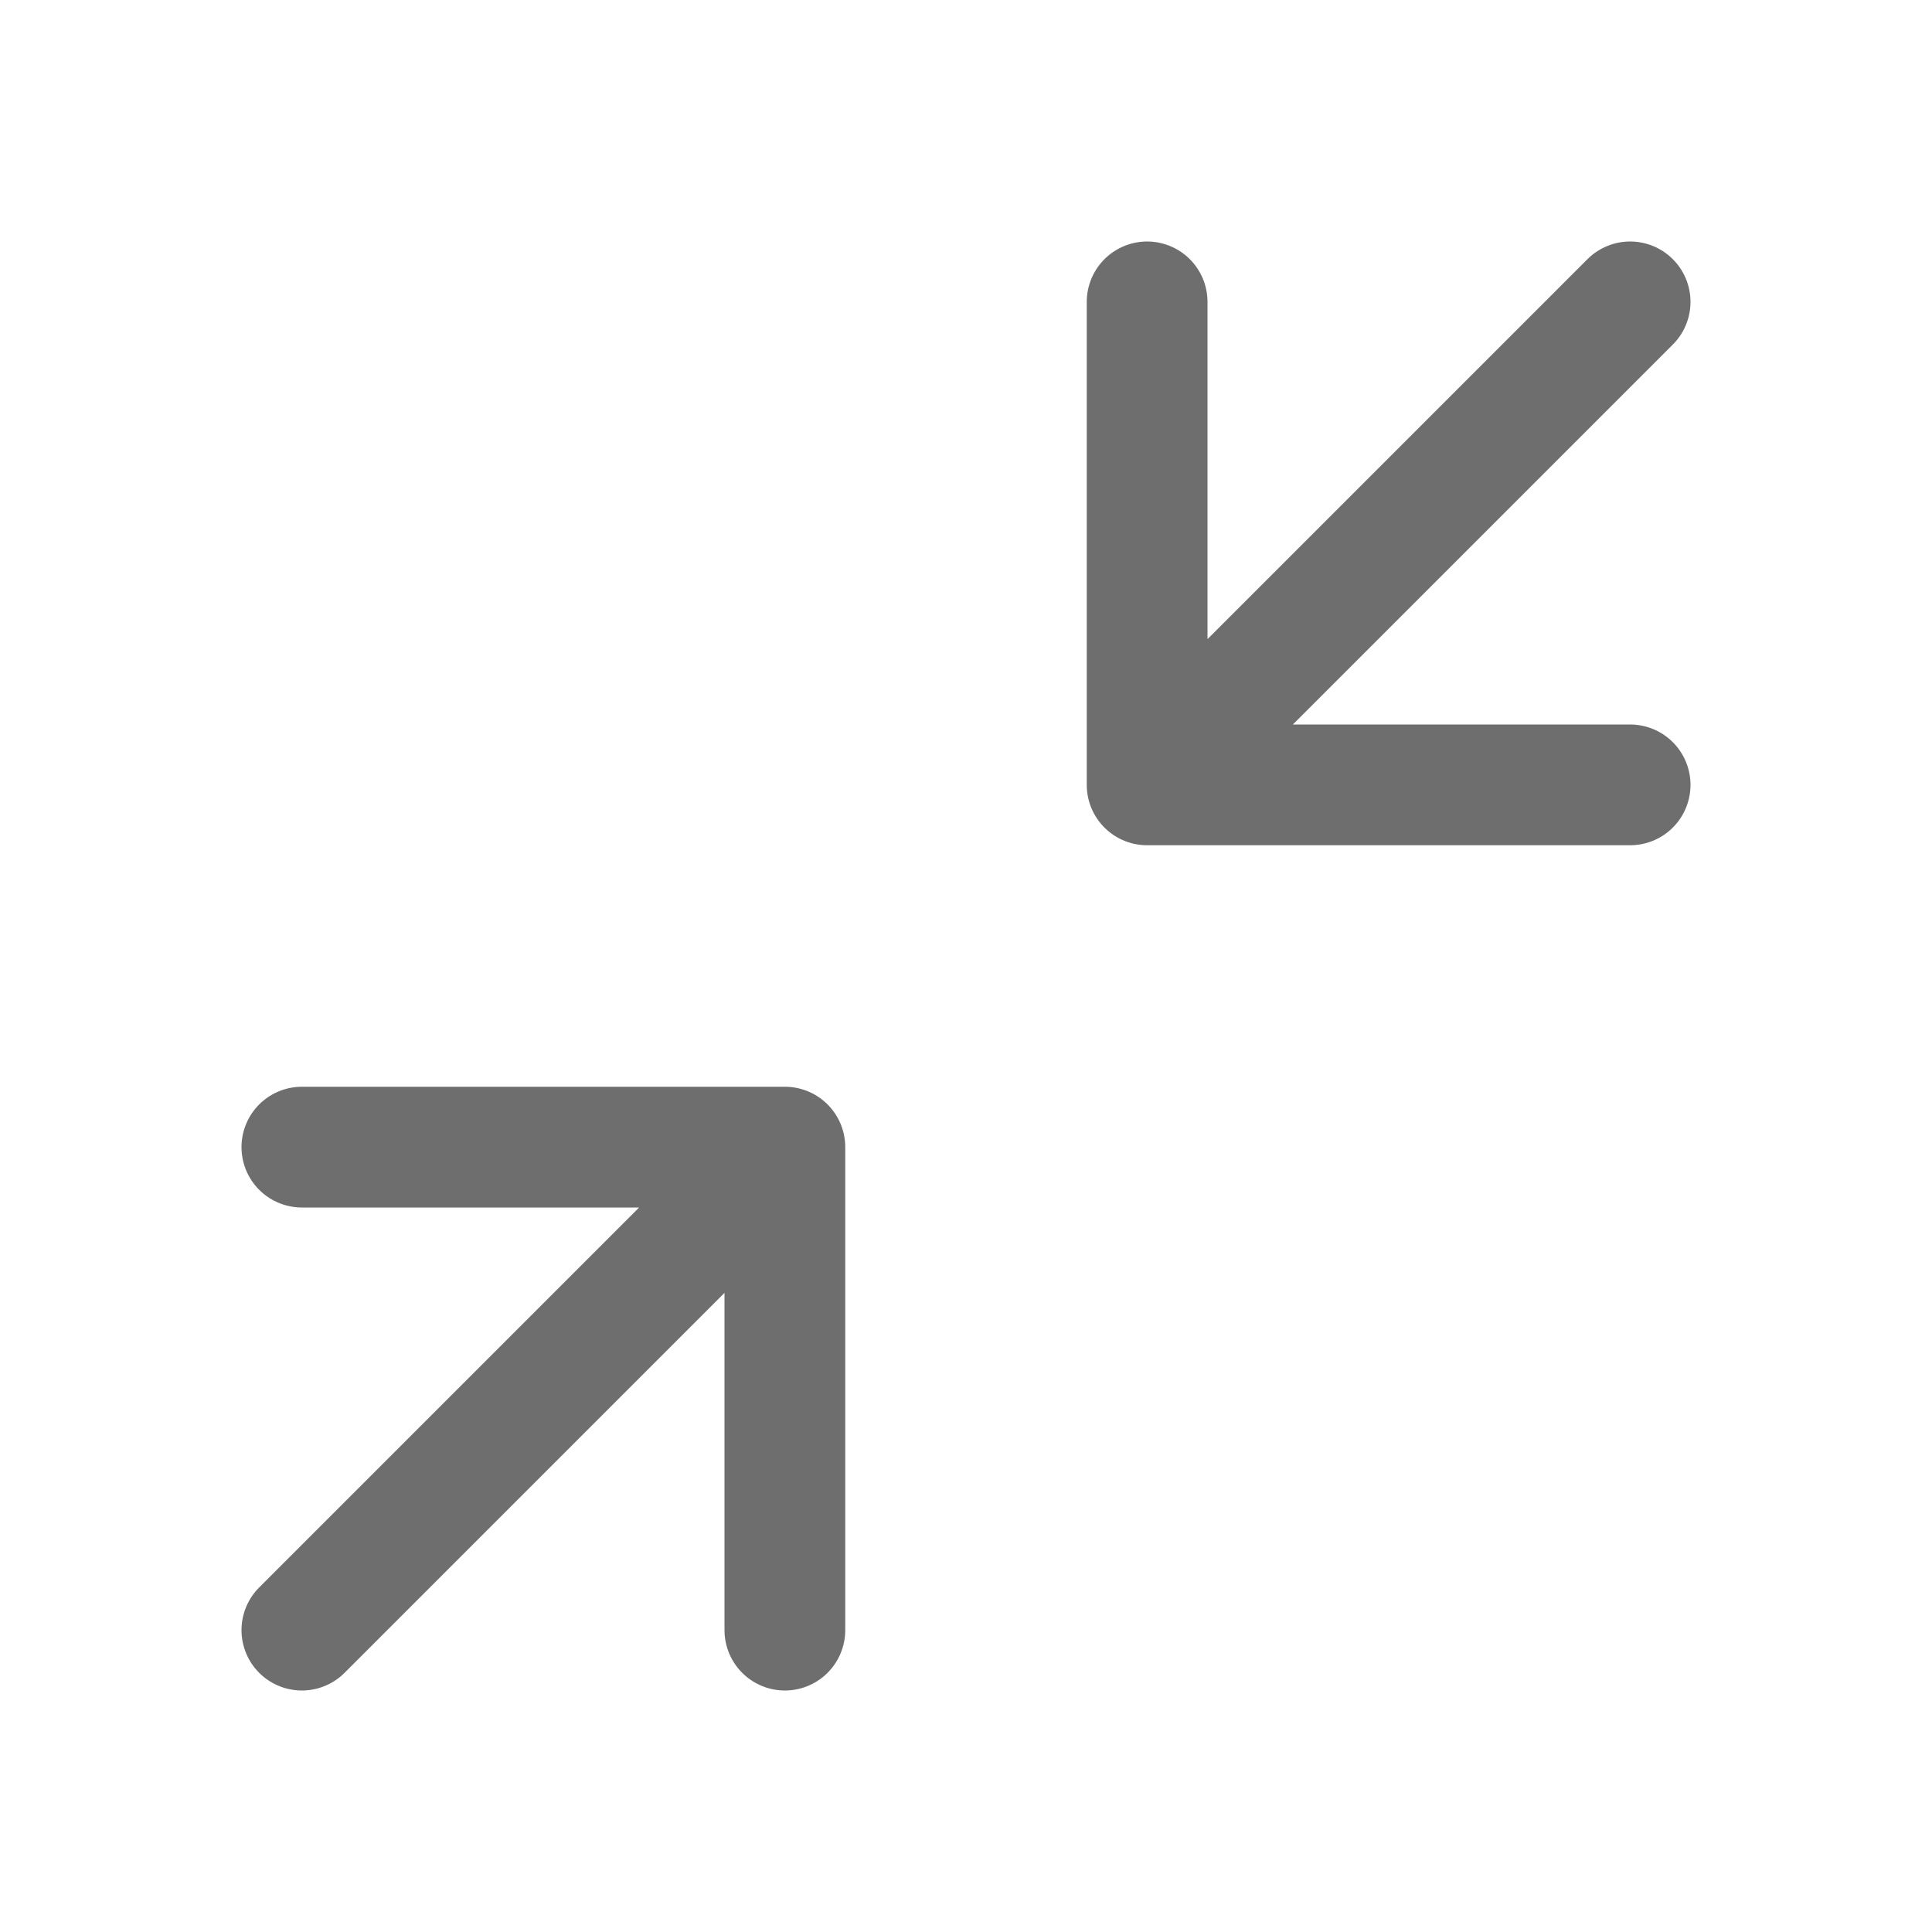
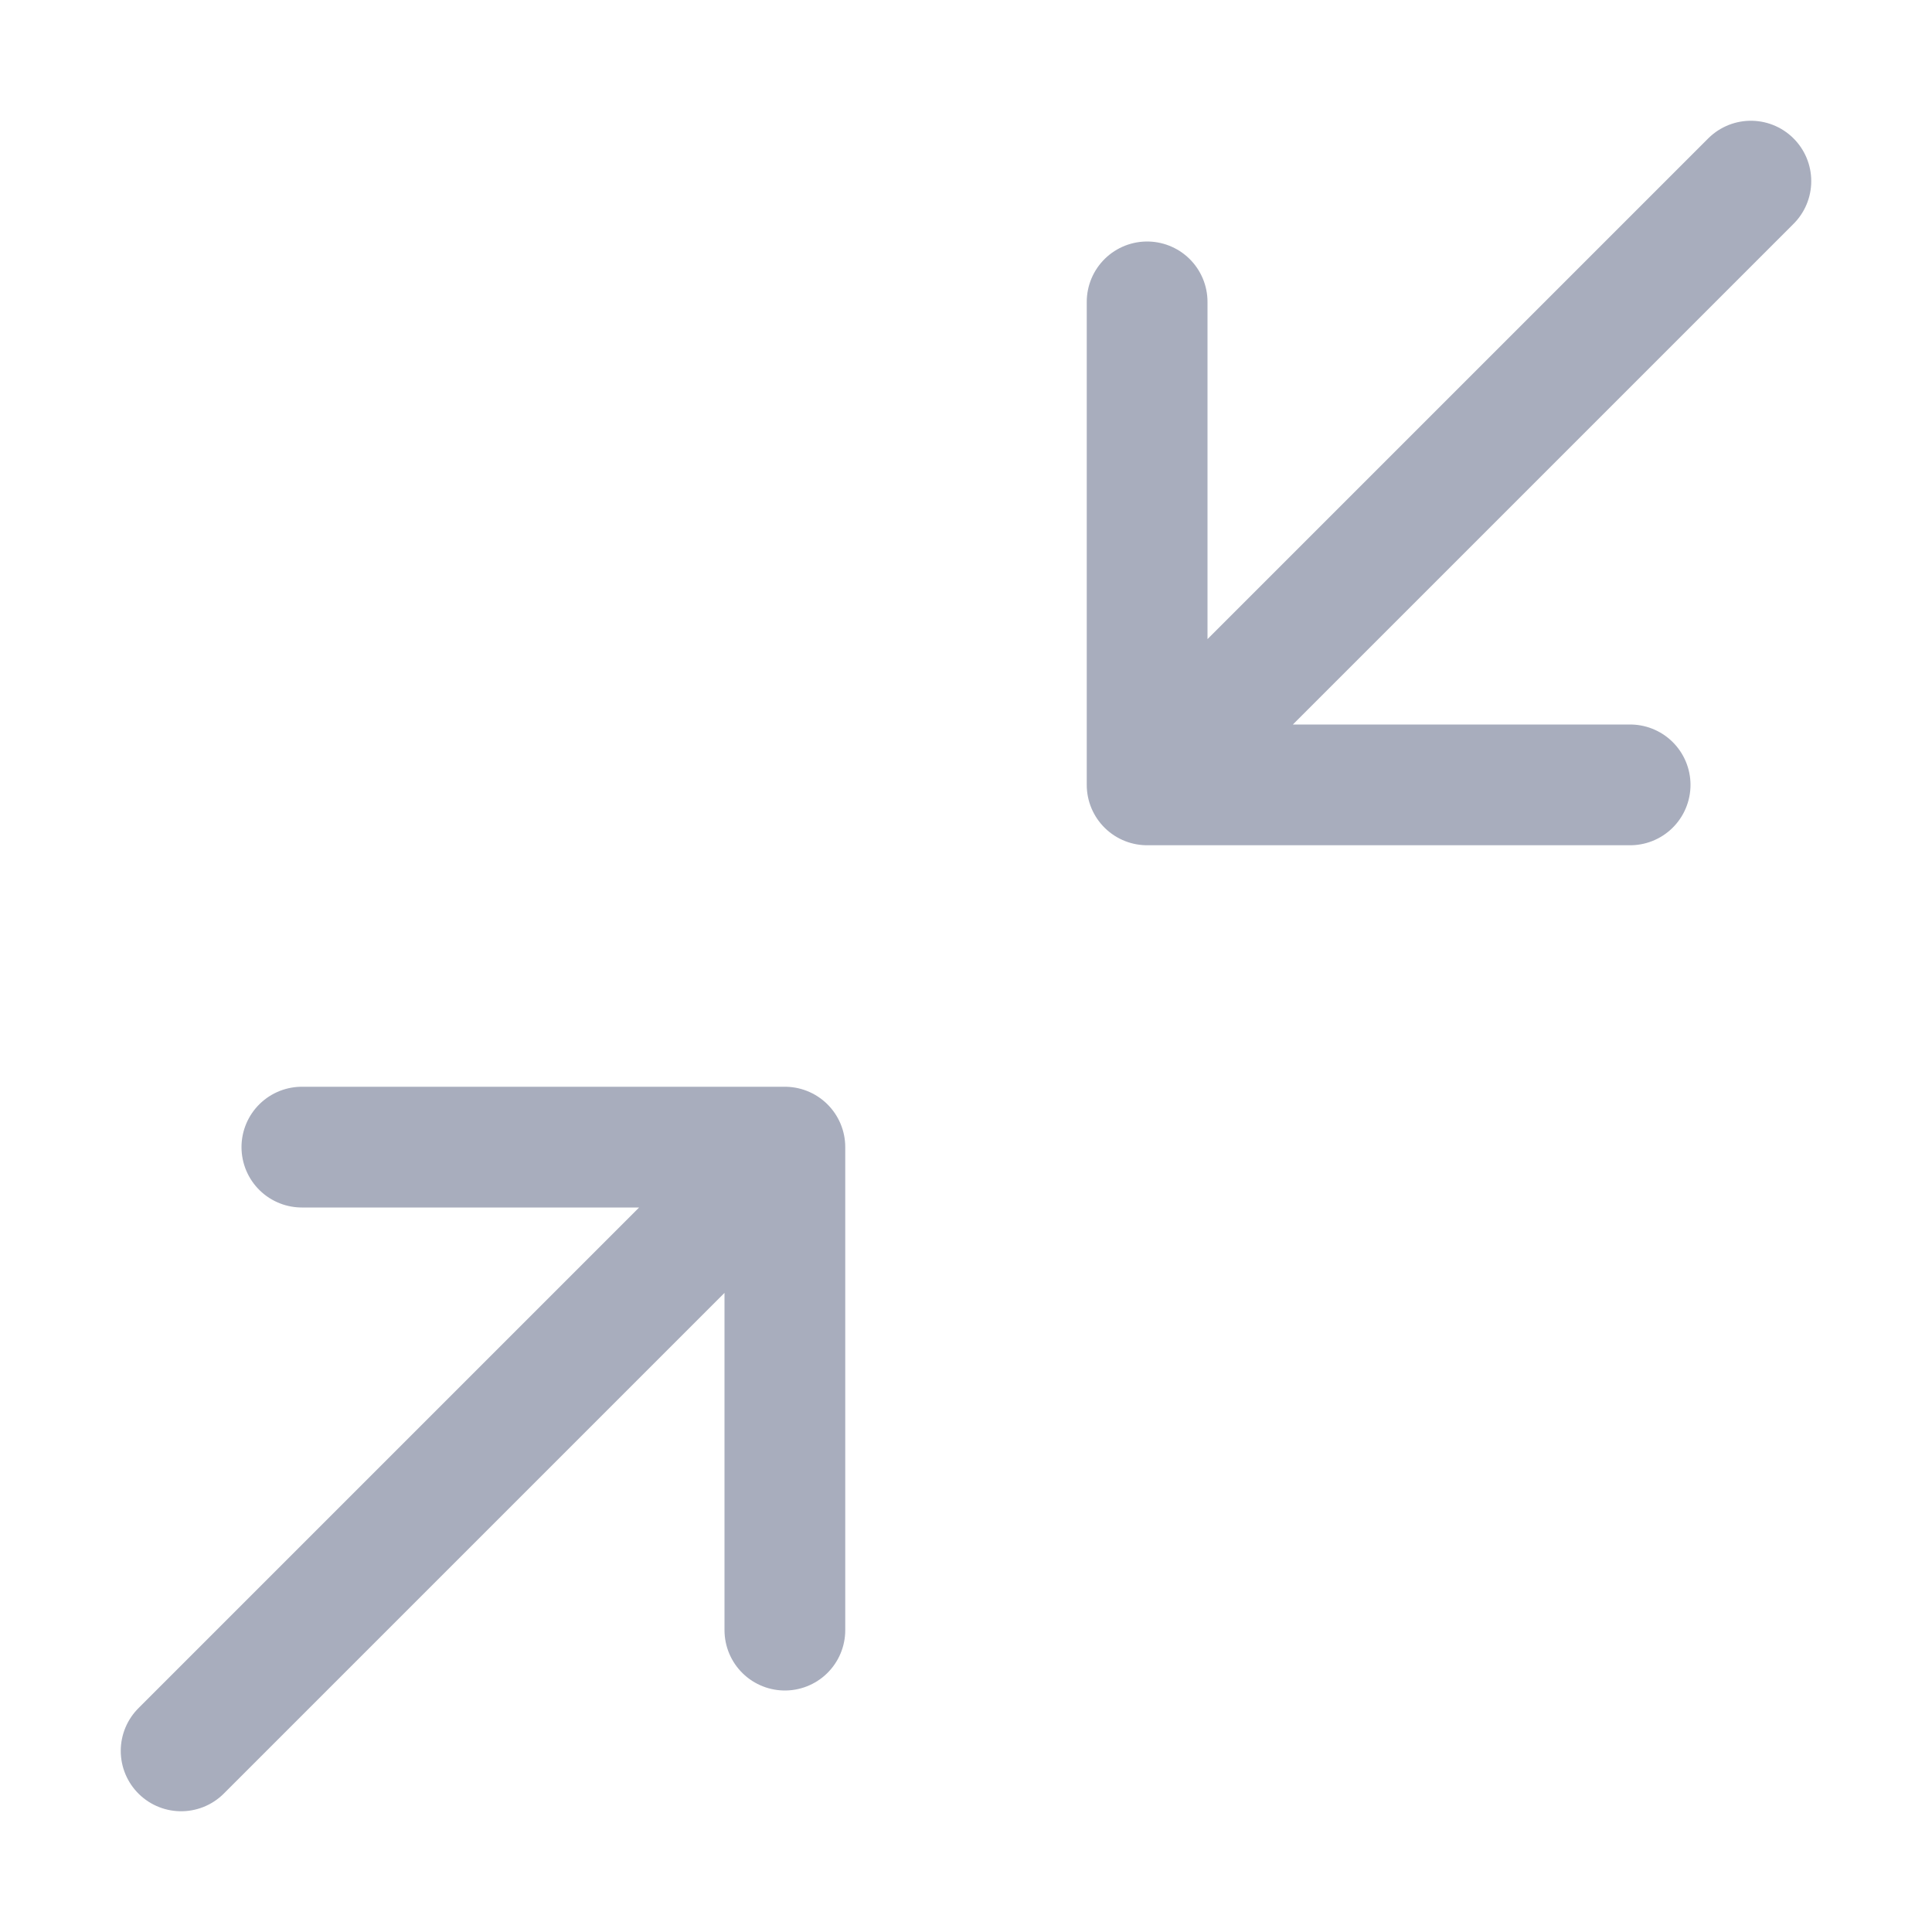
- <svg xmlns="http://www.w3.org/2000/svg" width="16" height="16" viewBox="0 0 16 16">
-   <g fill="none" stroke="#6E6E6E" stroke-linecap="round" stroke-linejoin="round">
-     <path d="M13.5 2.5l-4 4M9.5 2.5v4h4M2.5 13.5l4-4M2.5 9.5h4v4" />
-   </g>
+ <svg xmlns="http://www.w3.org/2000/svg" width="16" height="16" viewBox="0 0 16 16" fill="none">
+   <path d="M1.5 14.5L6 10M14.5 1.5L10 6M2.5 9.5H6.5L6.5 13.5M13.5 6.5L9.5 6.5V2.5" stroke="#A8ADBD" stroke-linecap="round" stroke-linejoin="round" />
</svg>
